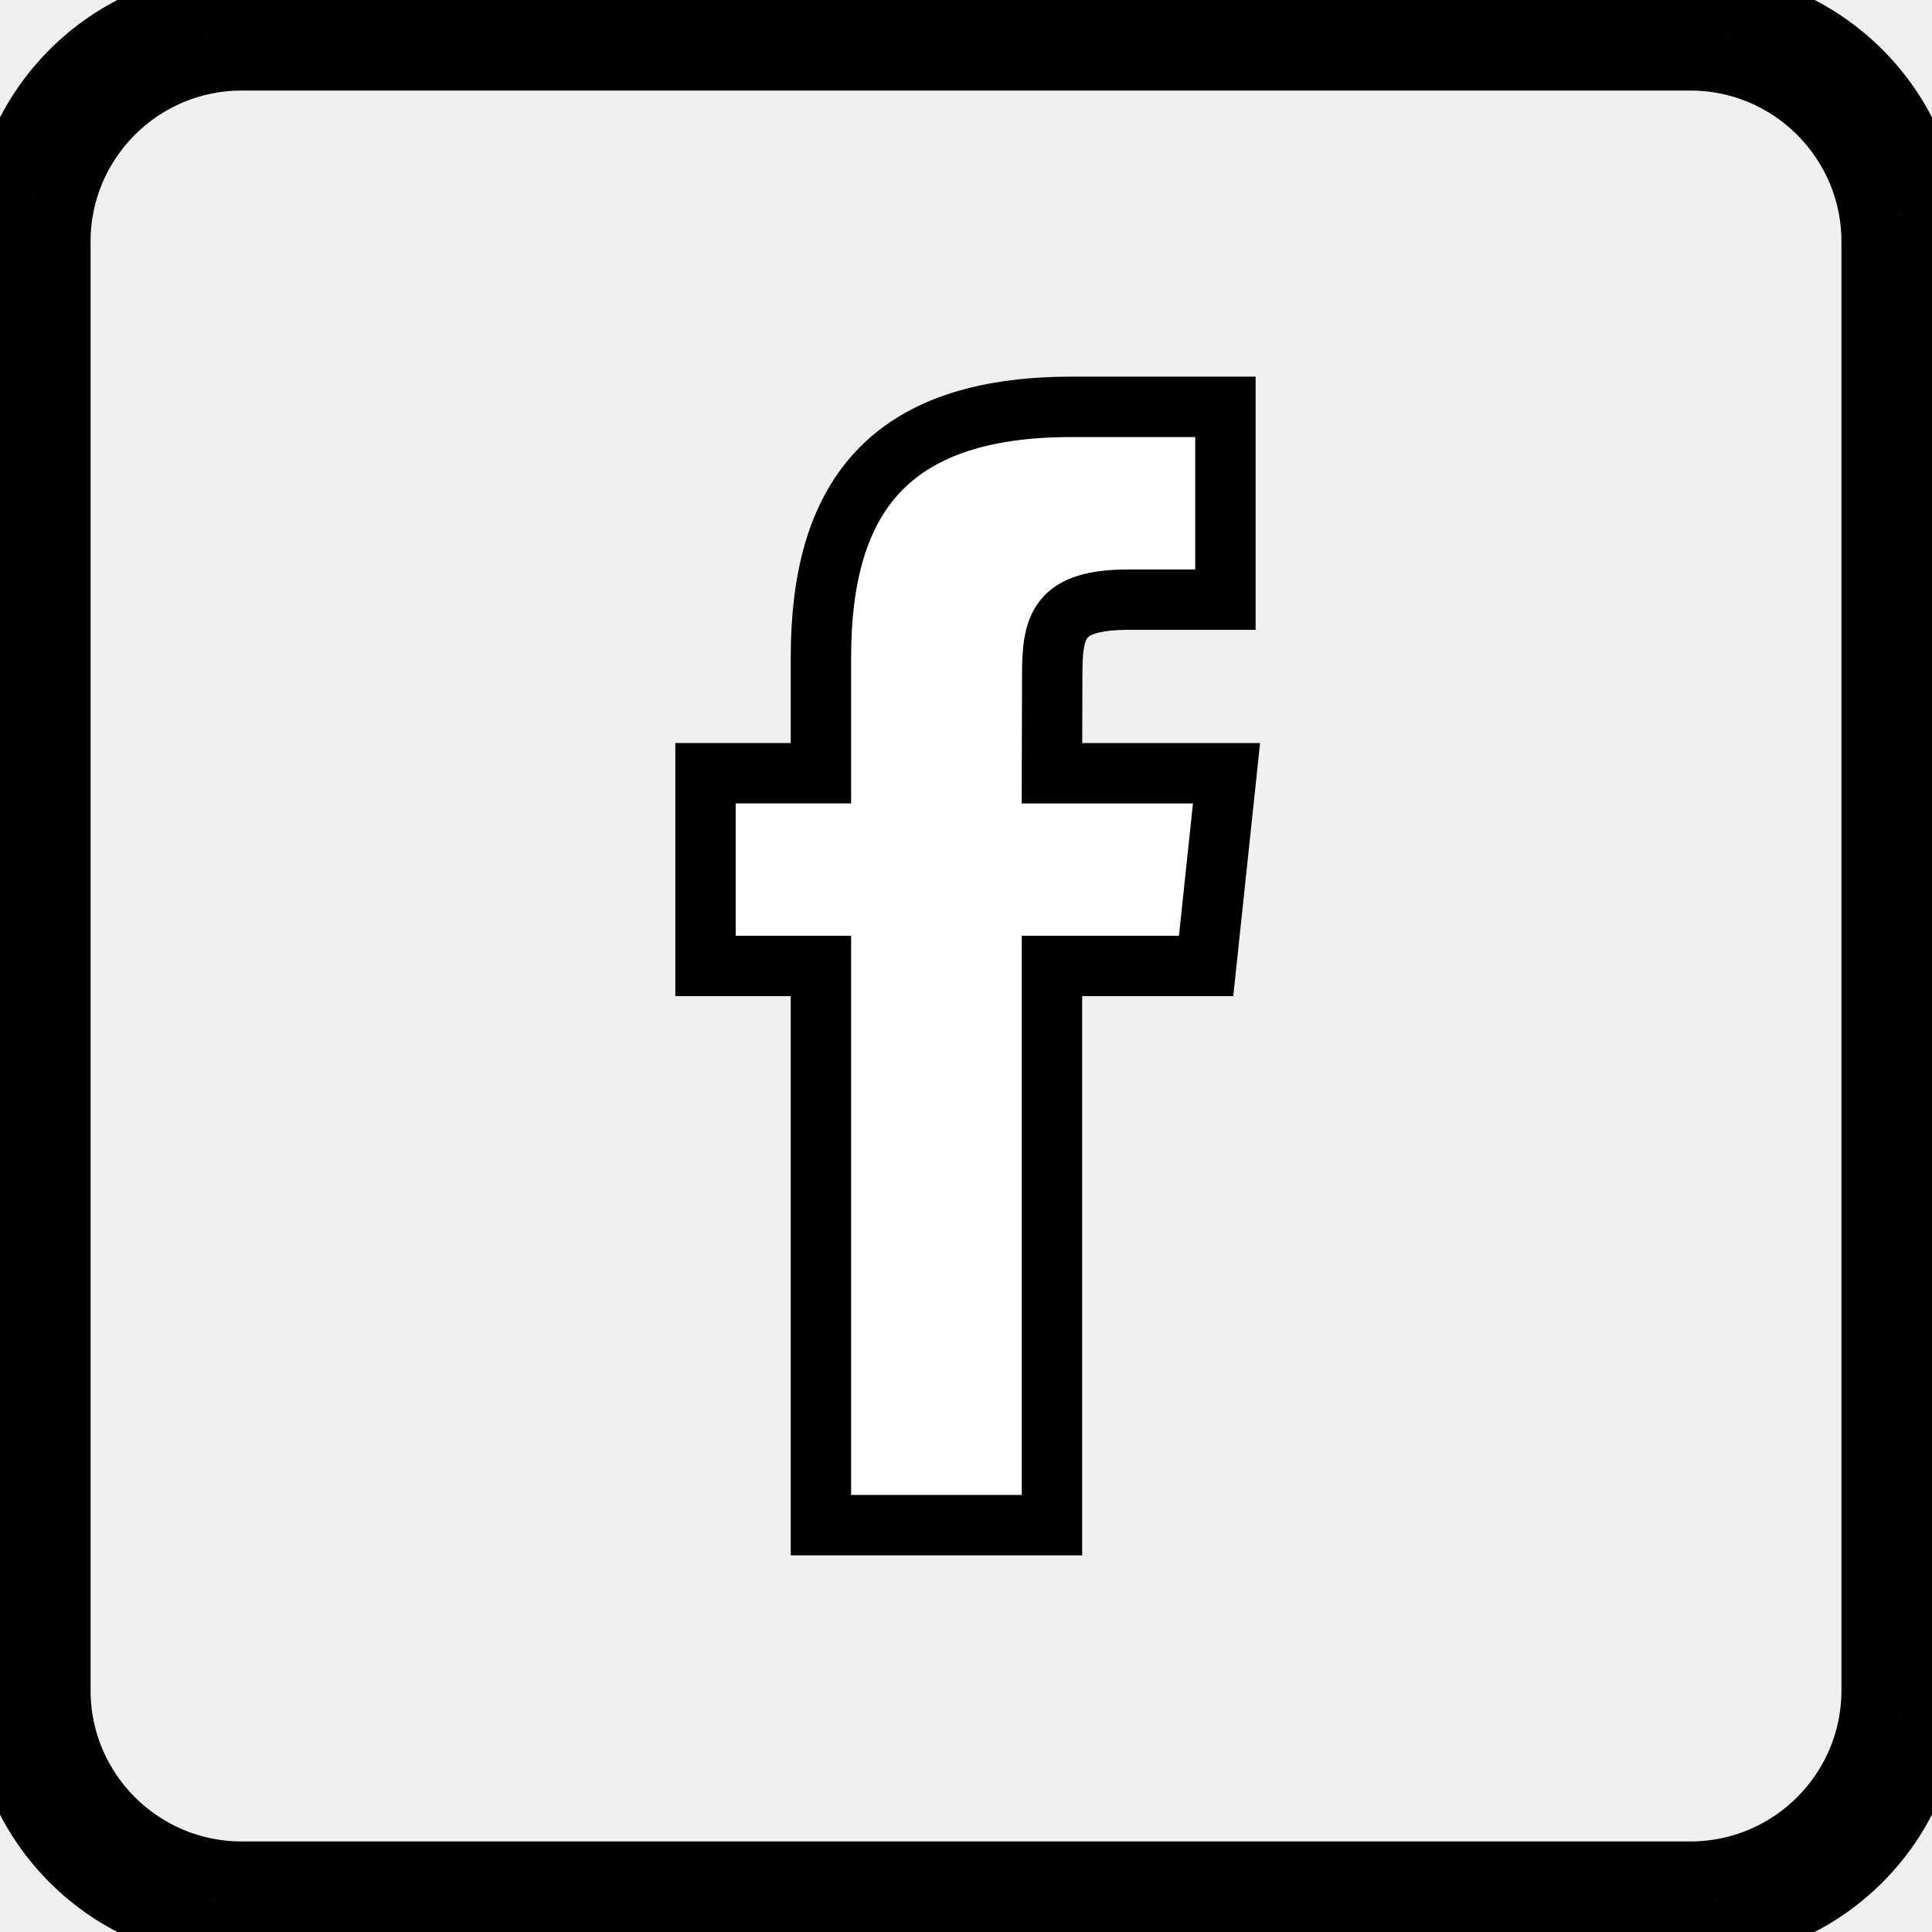
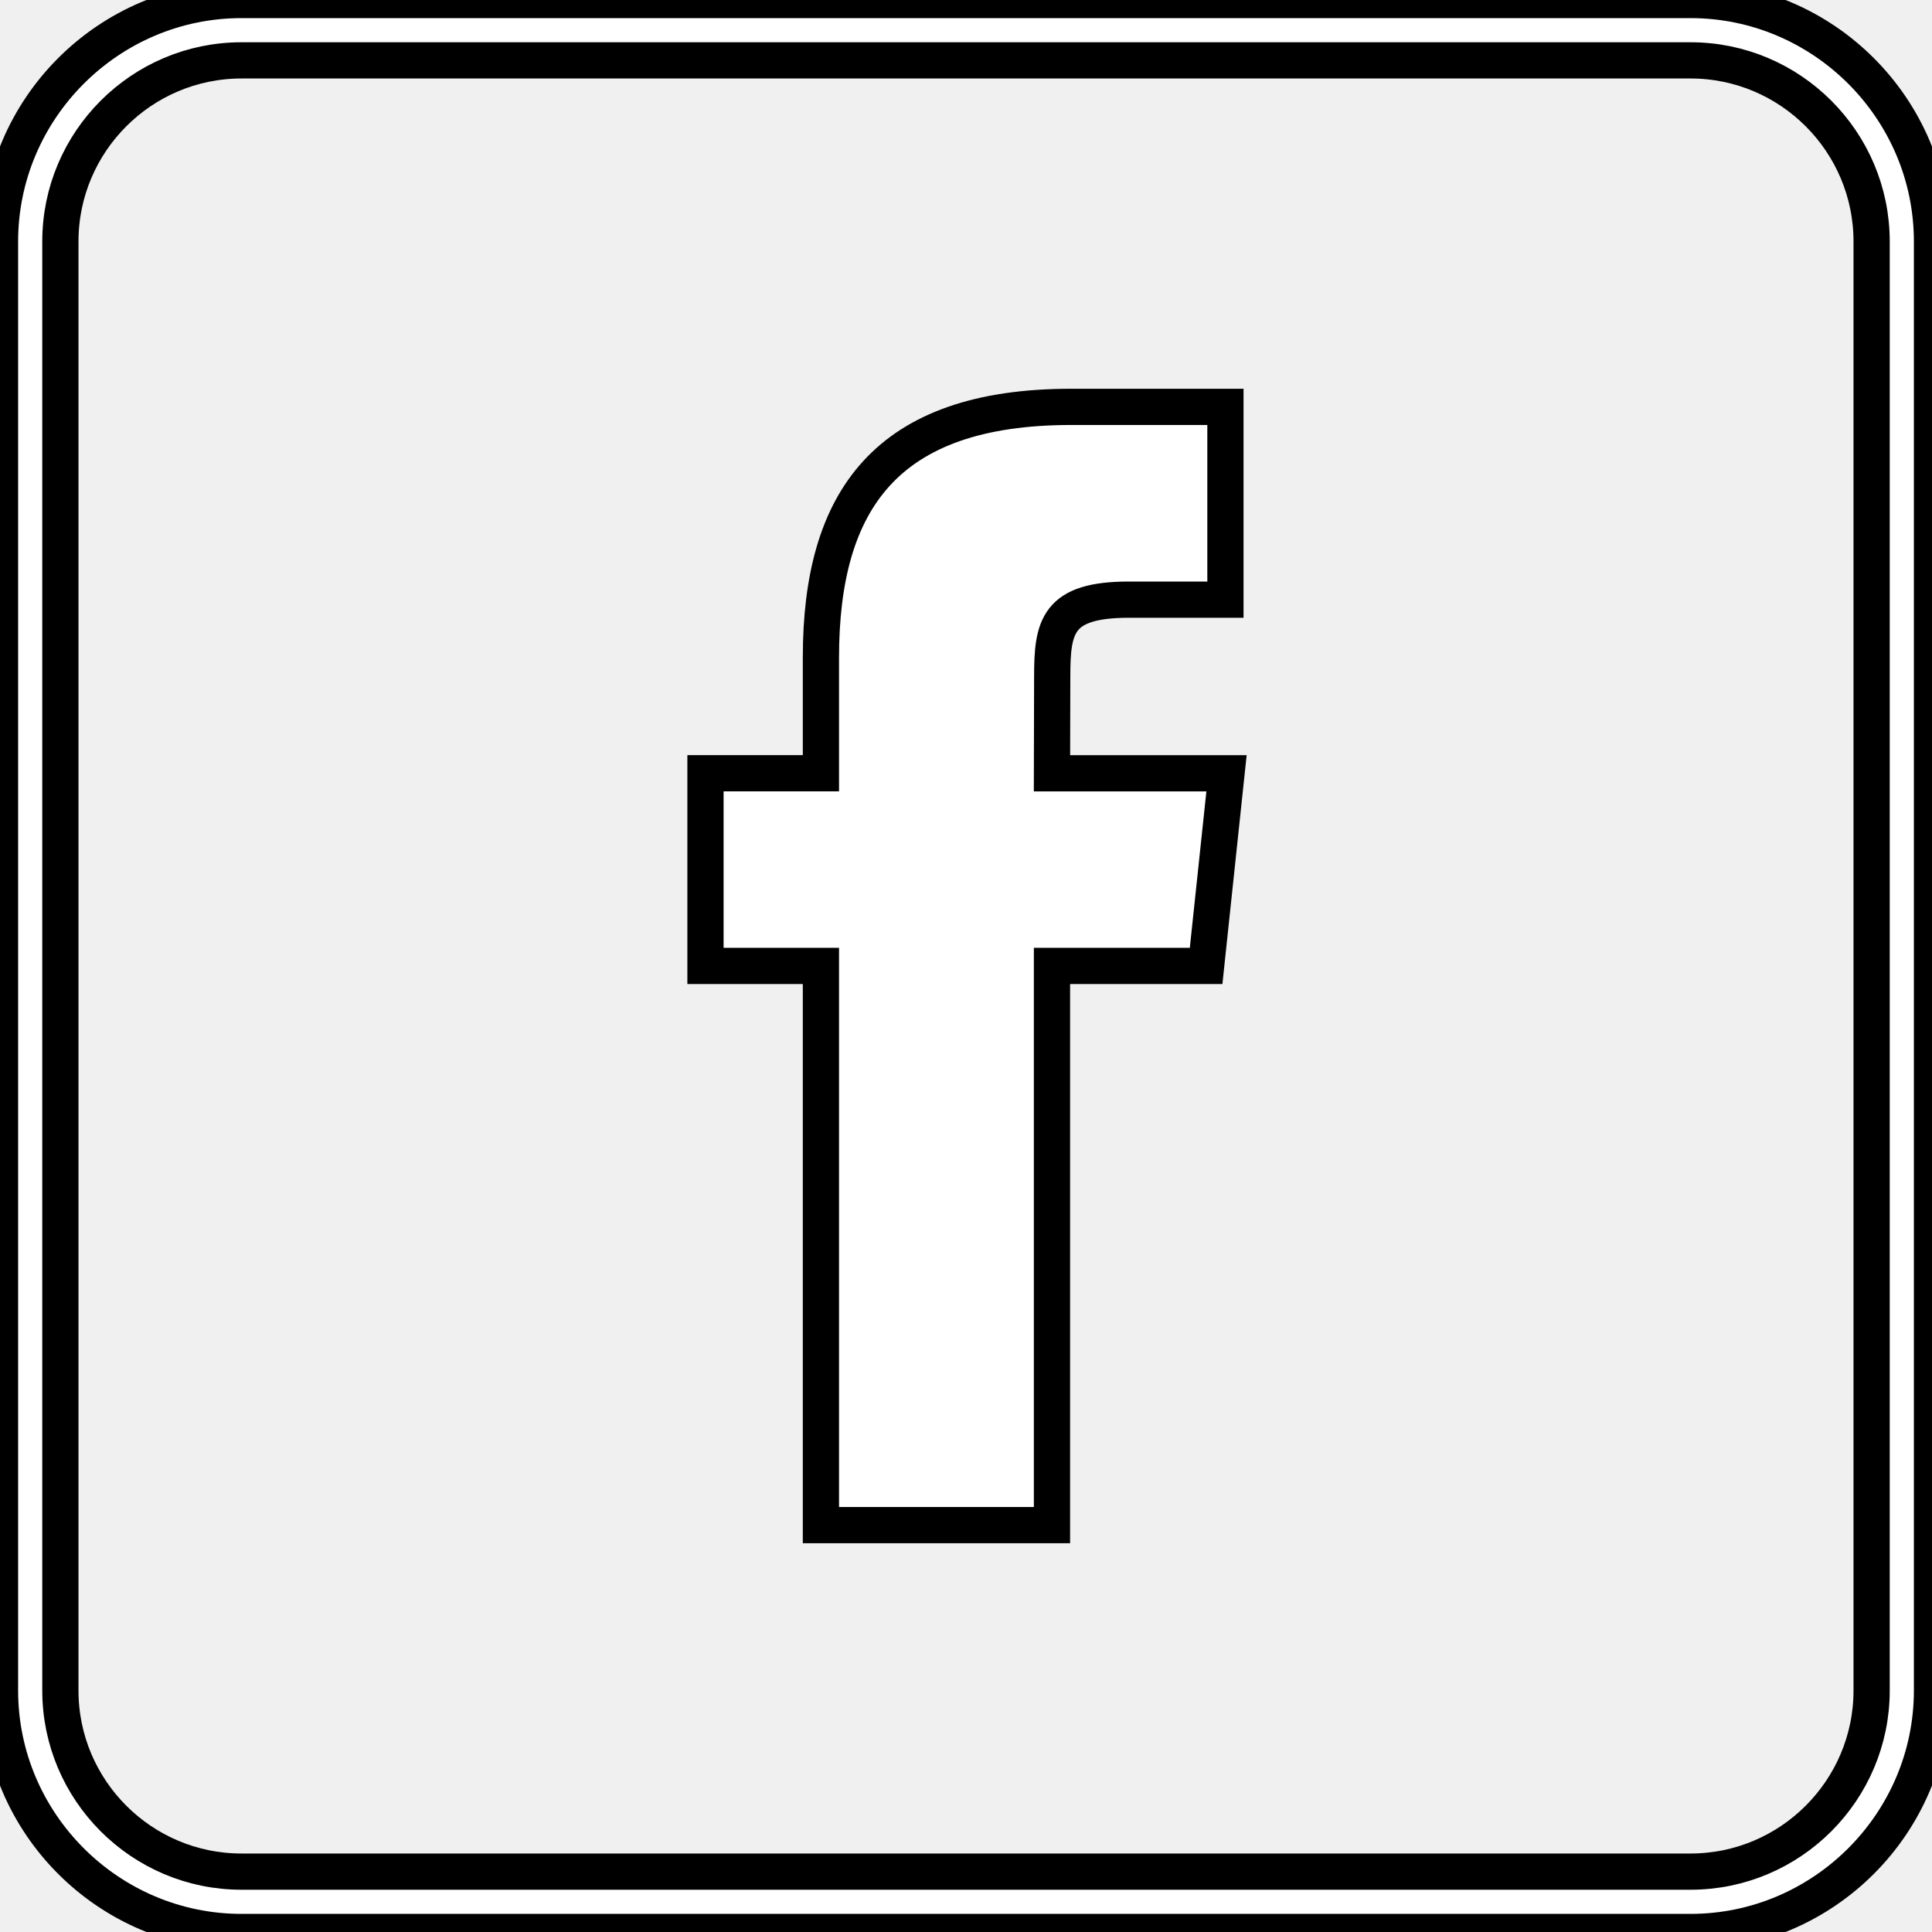
<svg xmlns="http://www.w3.org/2000/svg" enable-background="new 0 0 32 32" version="1.1" viewBox="0 0 32 32" xml:space="preserve" id="svg2">
  <defs id="defs11" />
-   <g id="Outline_Color_copy_2" style="fill:#ffffff;fill-opacity:1;opacity:1;stroke:#000000;stroke-opacity:1;stroke-width:1;stroke-miterlimit:4;stroke-dasharray:none">
-     <path d="M28,1c1.654,0,3,1.346,3,3v24c0,1.654-1.346,3-3,3H4c-1.654,0-3-1.346-3-3V4c0-1.654,1.346-3,3-3H28 M28,0H4   C1.8,0,0,1.8,0,4v24c0,2.2,1.8,4,4,4h24c2.2,0,4-1.8,4-4V4C32,1.8,30.2,0,28,0L28,0z" id="path5" style="fill:#ffffff;fill-opacity:1;stroke:#000000;stroke-opacity:1;stroke-width:1;stroke-miterlimit:4;stroke-dasharray:none" />
-     <path d="M13.597,25.261h3.827v-9.262h2.553l0.338-3.191h-2.891l0.004-1.598c0-0.832,0.079-1.278,1.273-1.278h1.596V6.739h-2.554   c-3.067,0-4.146,1.549-4.146,4.152v1.916h-1.912v3.192h1.912V25.261z" id="path7" style="fill:#ffffff;fill-opacity:1;stroke:#000000;stroke-opacity:1;stroke-width:1;stroke-miterlimit:4;stroke-dasharray:none" />
+   <g id="Outline_Color_copy_2" style="fill:#ffffff;fill-opacity:1;opacity:1;stroke:#000000;stroke-opacity:1;stroke-width:0.6;stroke-miterlimit:4;stroke-dasharray:none">
+     <path d="M28,1c1.654,0,3,1.346,3,3v24c0,1.654-1.346,3-3,3H4c-1.654,0-3-1.346-3-3V4c0-1.654,1.346-3,3-3H28 M28,0H4   C1.8,0,0,1.8,0,4v24c0,2.2,1.8,4,4,4h24c2.2,0,4-1.8,4-4V4C32,1.8,30.2,0,28,0L28,0z" id="path5" style="fill:#ffffff;fill-opacity:1;stroke:#000000;stroke-opacity:1;stroke-width:0.6;stroke-miterlimit:4;stroke-dasharray:none" />
+     <path d="M13.597,25.261h3.827v-9.262h2.553l0.338-3.191h-2.891l0.004-1.598c0-0.832,0.079-1.278,1.273-1.278h1.596V6.739h-2.554   c-3.067,0-4.146,1.549-4.146,4.152v1.916h-1.912v3.192h1.912V25.261z" id="path7" style="fill:#ffffff;fill-opacity:1;stroke:#000000;stroke-opacity:1;stroke-width:0.6;stroke-miterlimit:4;stroke-dasharray:none" />
  </g>
</svg>
